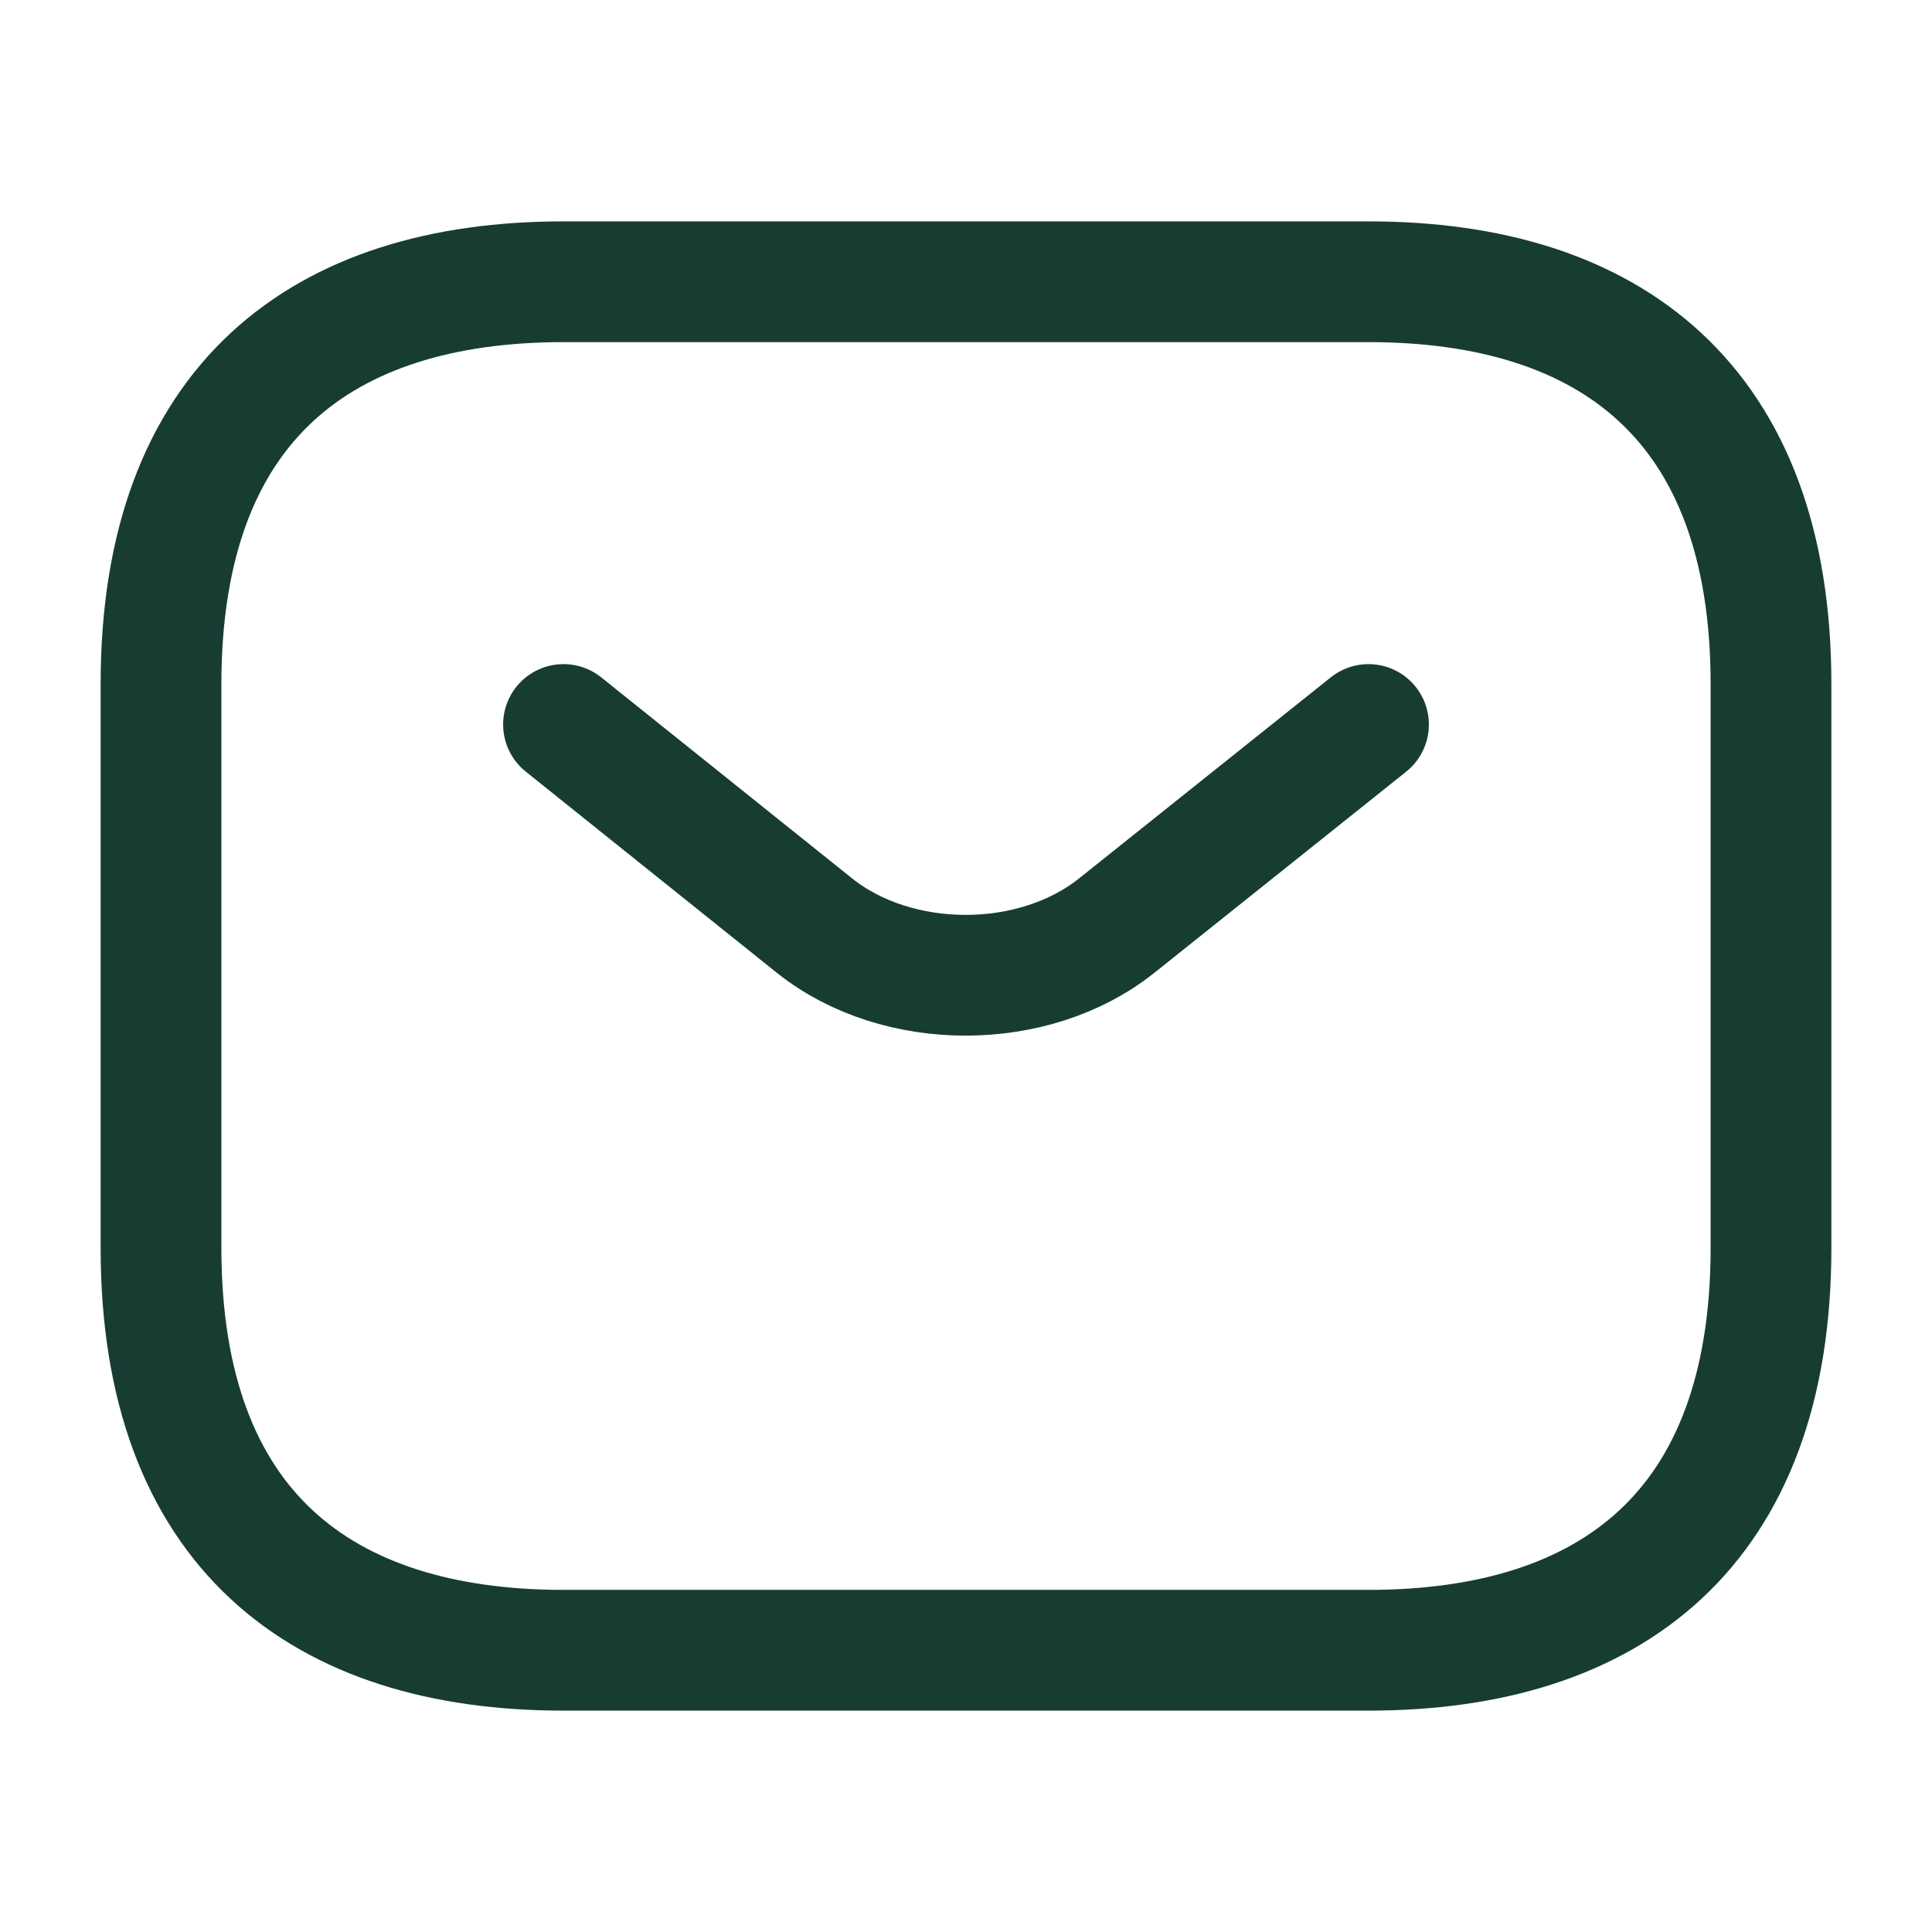
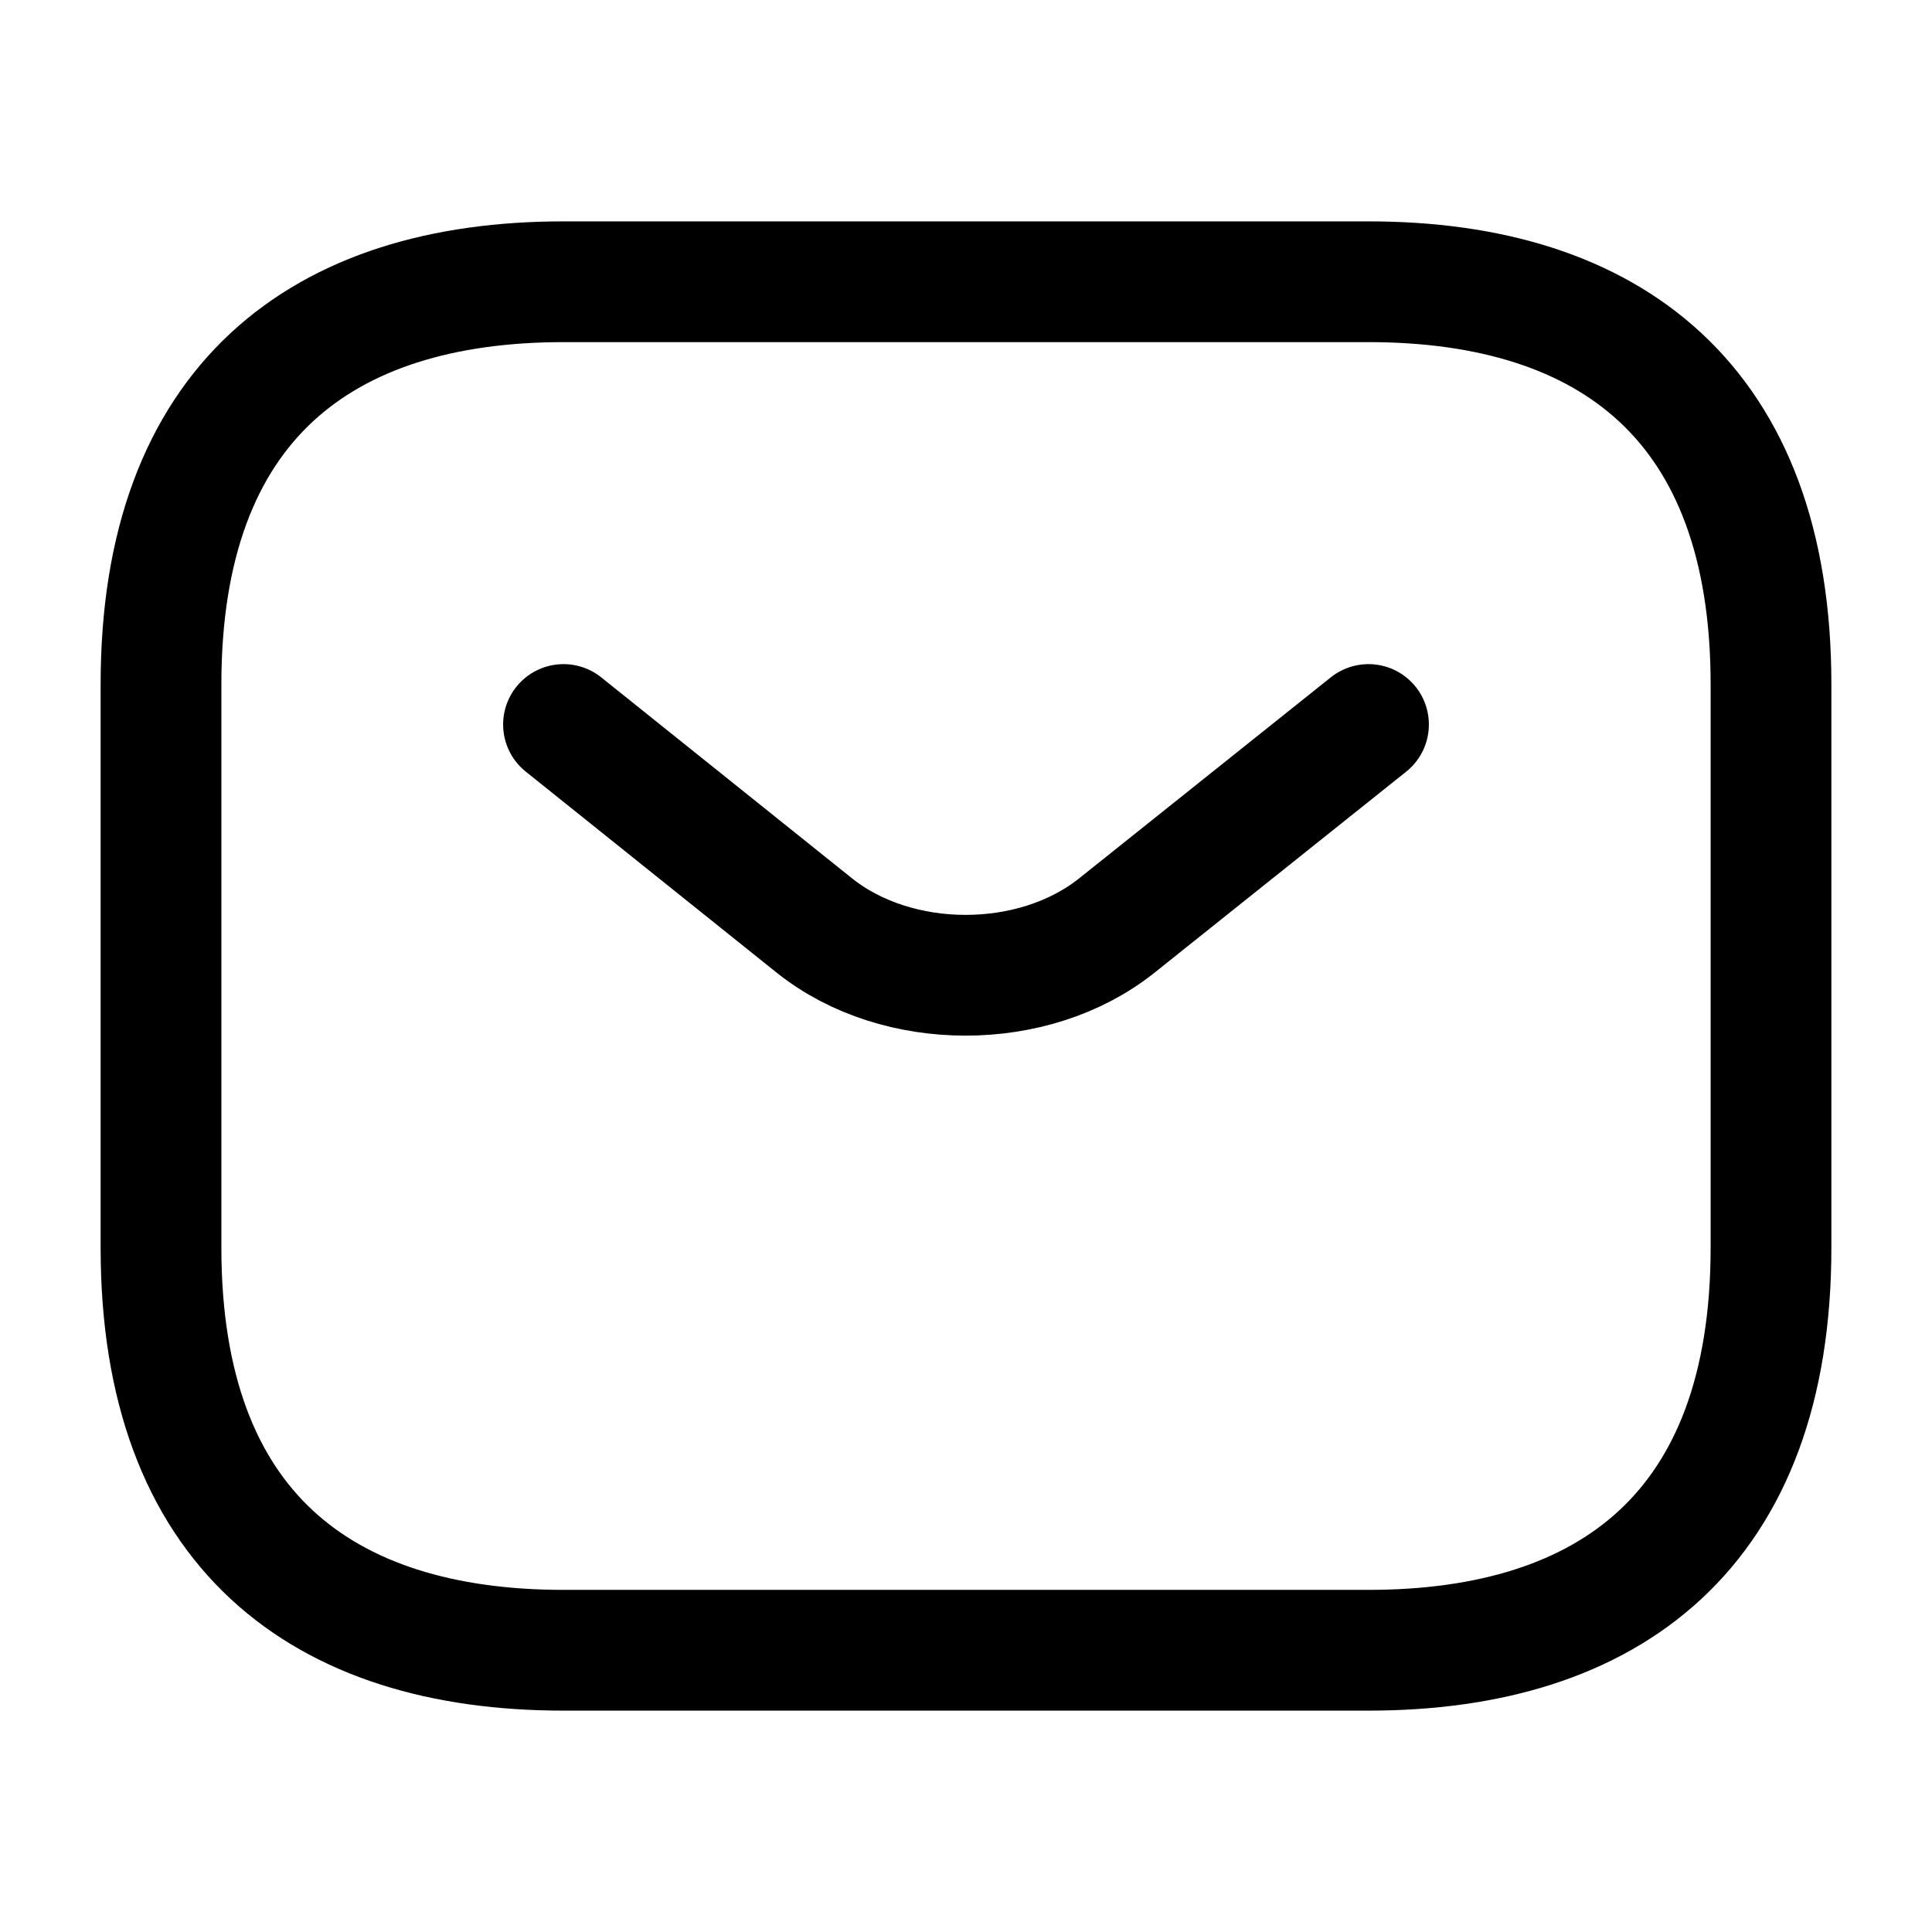
<svg xmlns="http://www.w3.org/2000/svg" viewBox="0 0 24 24" fill="none">
-   <path d="M17 20.5H7C4 20.5 2 19 2 15.5V8.5C2 5 4 3.5 7 3.5H17C20 3.5 22 5 22 8.5V15.5C22 19 20 20.5 17 20.5Z" stroke="#173D33" stroke-width="1.5" stroke-miterlimit="10" stroke-linecap="round" stroke-linejoin="round" />
-   <path d="M17 9L13.87 11.5C12.84 12.32 11.15 12.32 10.12 11.5L7 9" stroke="#173D33" stroke-width="1.5" stroke-miterlimit="10" stroke-linecap="round" stroke-linejoin="round" />
+   <path d="M17 20.5H7C4 20.5 2 19 2 15.5V8.5C2 5 4 3.5 7 3.5H17C20 3.5 22 5 22 8.5V15.5C22 19 20 20.5 17 20.5Z" stroke="currentColor" stroke-width="1.5" stroke-miterlimit="10" stroke-linecap="round" stroke-linejoin="round" />
+   <path d="M17 9L13.87 11.5C12.84 12.32 11.15 12.32 10.12 11.5L7 9" stroke="currentColor" stroke-width="1.5" stroke-miterlimit="10" stroke-linecap="round" stroke-linejoin="round" />
</svg>
